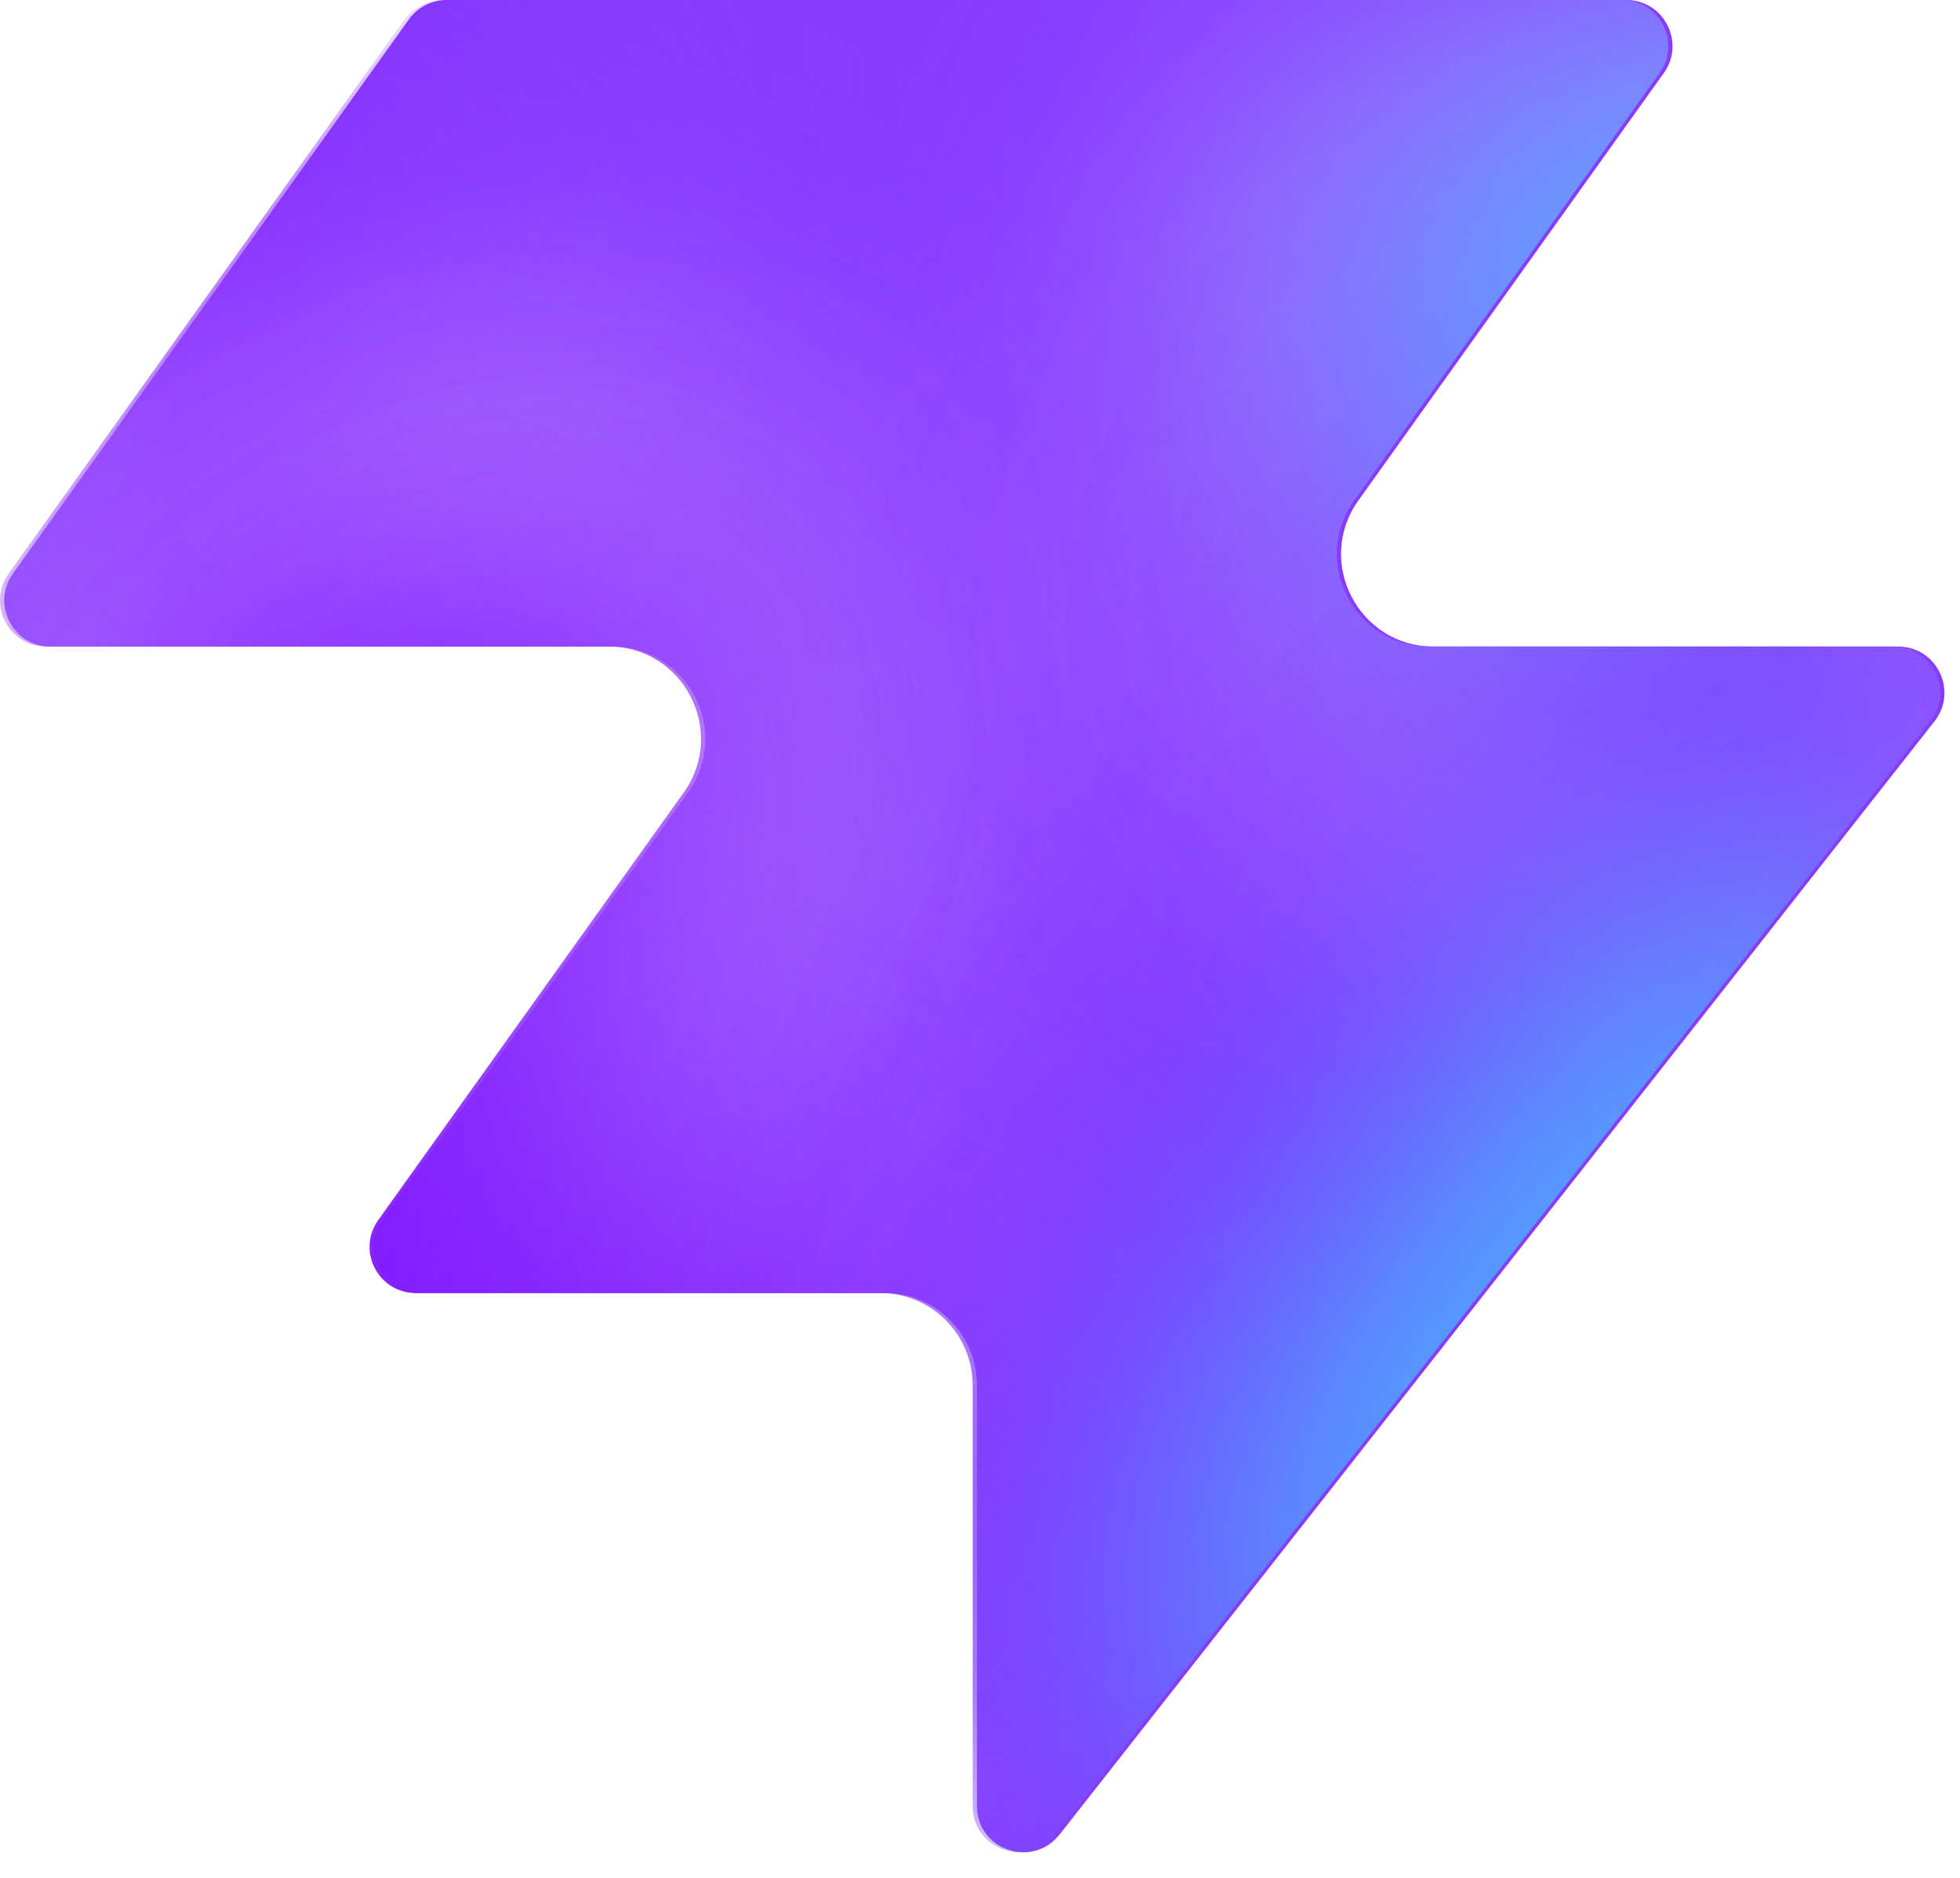
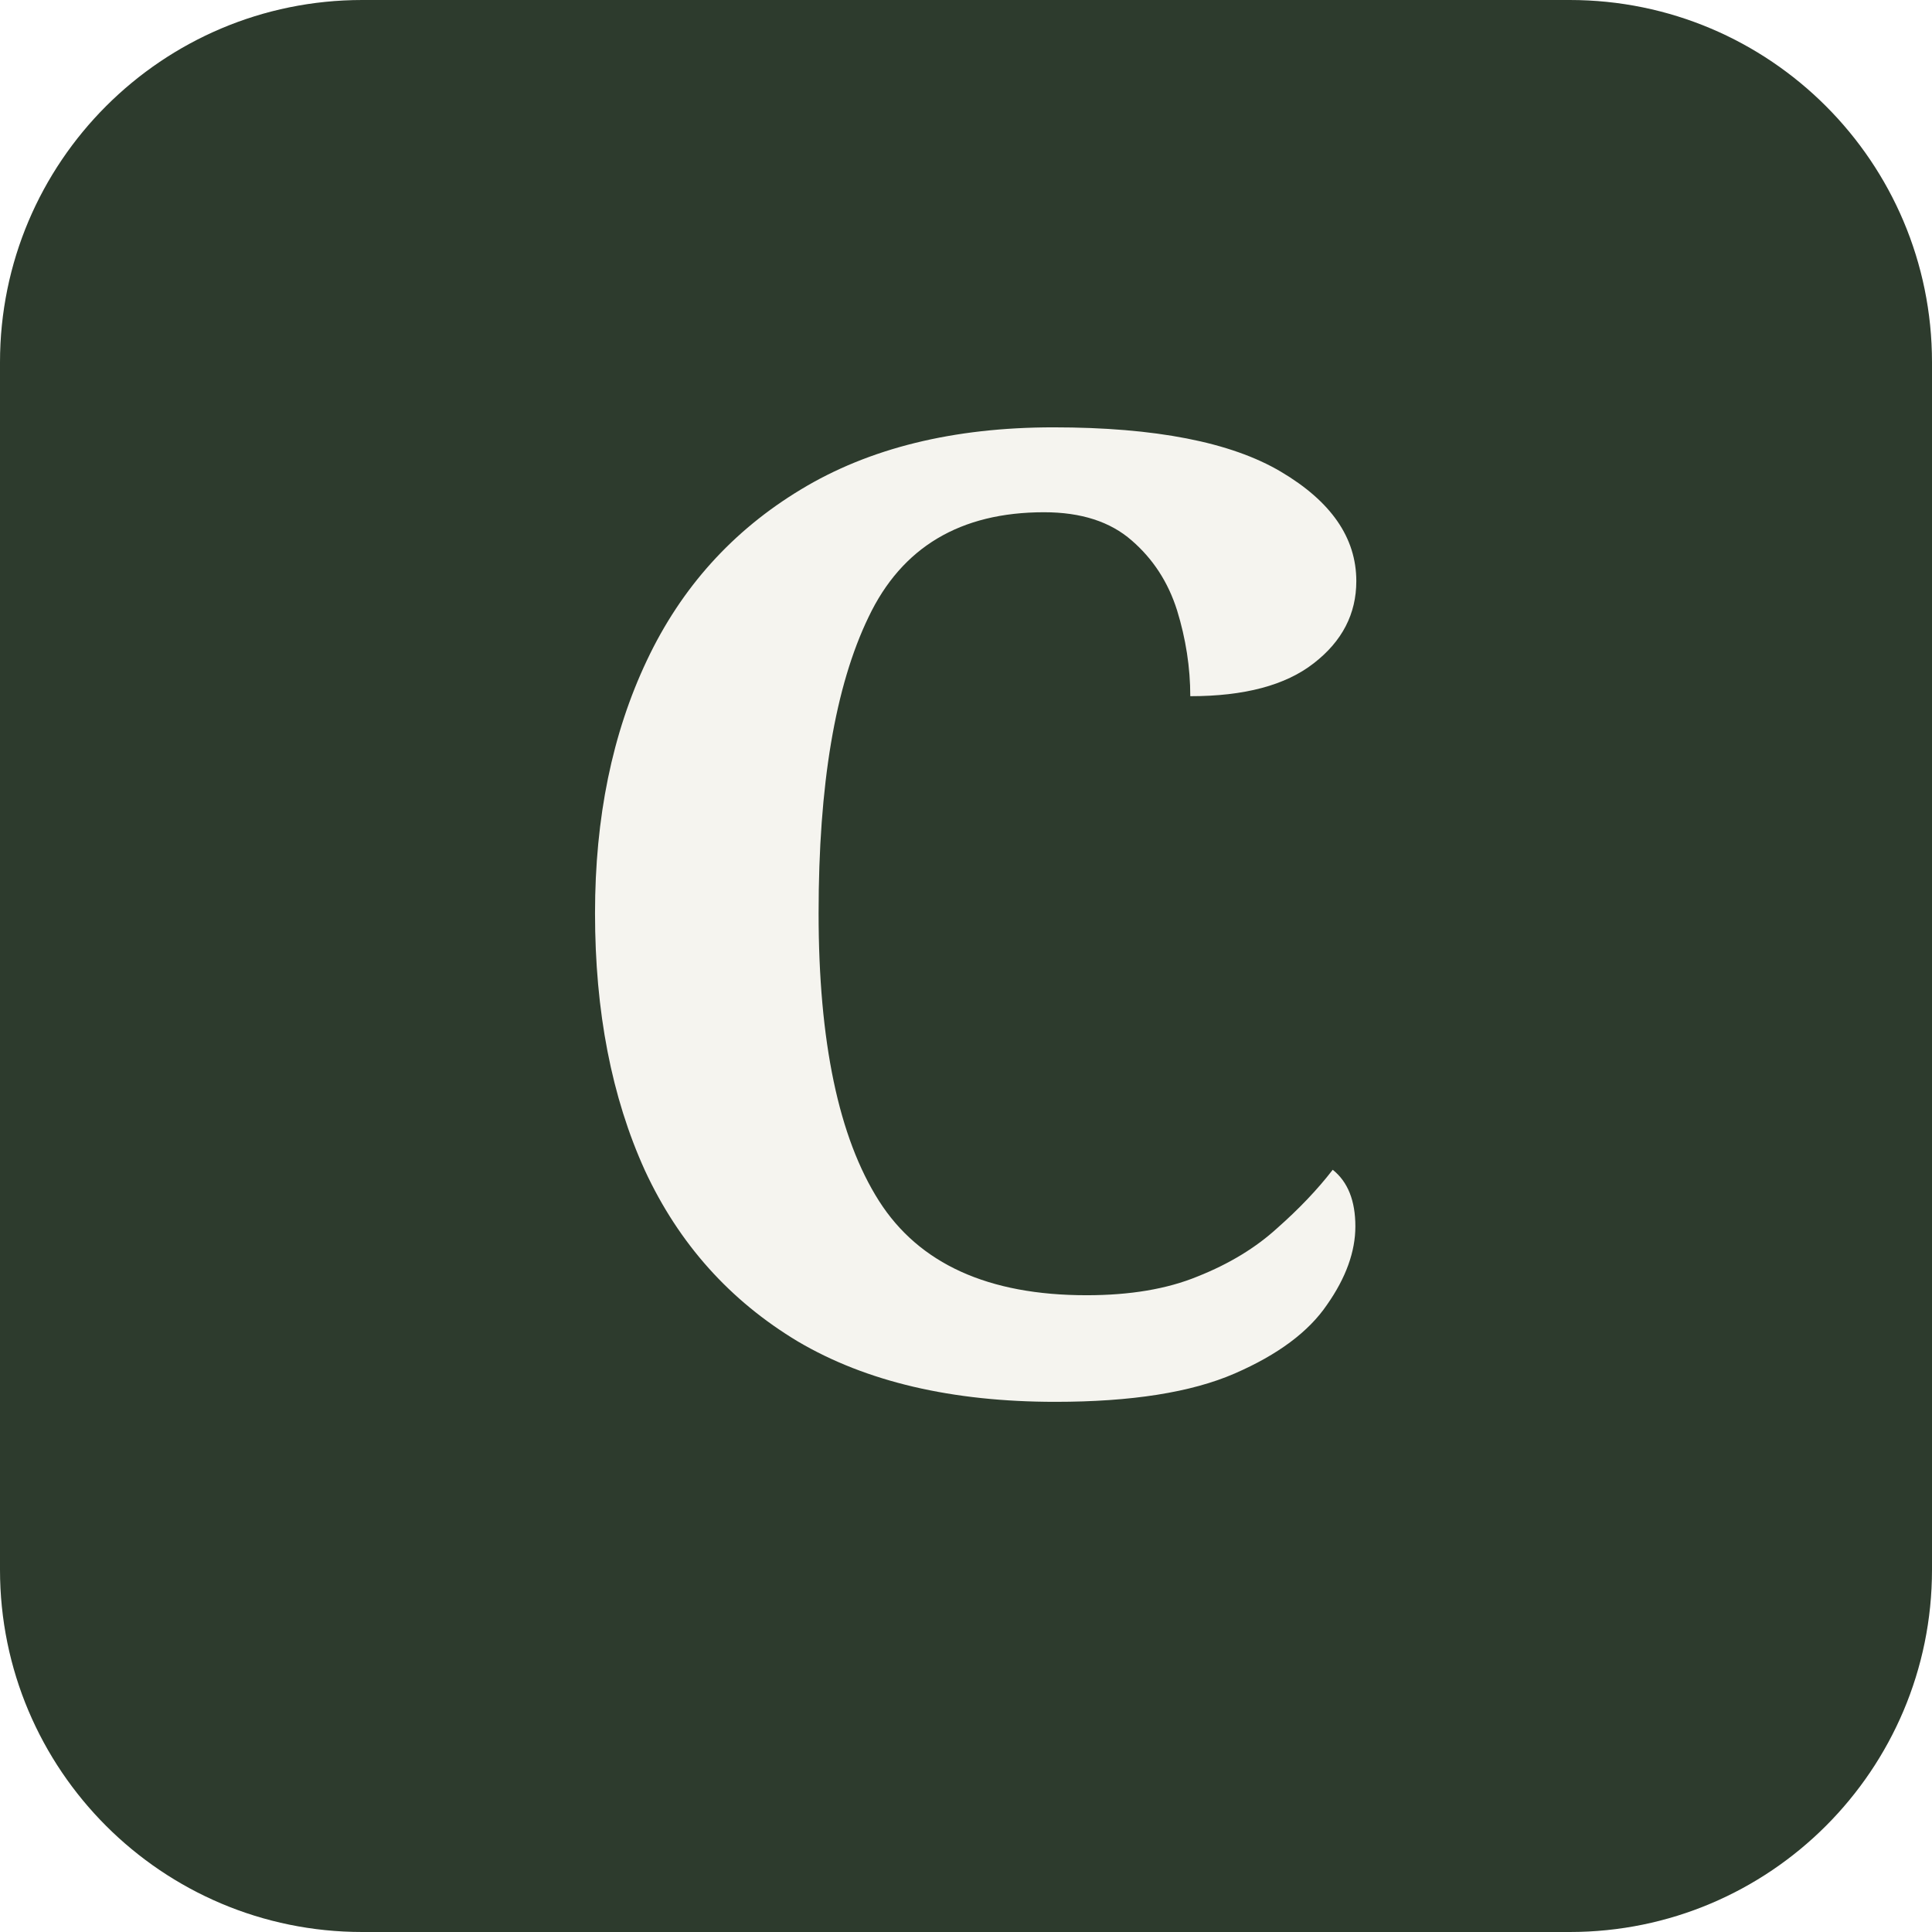
- <svg xmlns="http://www.w3.org/2000/svg" width="48" height="46" fill="none" viewBox="0 0 48 46">
-   <path fill="#863bff" d="M25.946 44.938c-.664.845-2.021.375-2.021-.698V33.937a2.26 2.26 0 0 0-2.262-2.262H10.287c-.92 0-1.456-1.04-.92-1.788l7.48-10.471c1.07-1.497 0-3.578-1.842-3.578H1.237c-.92 0-1.456-1.04-.92-1.788L10.013.474c.214-.297.556-.474.92-.474h28.894c.92 0 1.456 1.04.92 1.788l-7.48 10.471c-1.07 1.498 0 3.579 1.842 3.579h11.377c.943 0 1.473 1.088.89 1.83L25.947 44.94z" style="fill:#863bff;fill:color(display-p3 .525 .23 1);fill-opacity:1" />
-   <mask id="a" width="48" height="46" x="0" y="0" maskUnits="userSpaceOnUse" style="mask-type:alpha">
-     <path fill="#000" d="M25.842 44.938c-.664.844-2.021.375-2.021-.698V33.937a2.26 2.26 0 0 0-2.262-2.262H10.183c-.92 0-1.456-1.04-.92-1.788l7.48-10.471c1.07-1.498 0-3.579-1.842-3.579H1.133c-.92 0-1.456-1.04-.92-1.787L9.91.473c.214-.297.556-.474.92-.474h28.894c.92 0 1.456 1.04.92 1.788l-7.48 10.471c-1.07 1.498 0 3.578 1.842 3.578h11.377c.943 0 1.473 1.088.89 1.832L25.843 44.94z" style="fill:#000;fill-opacity:1" />
-   </mask>
-   <g mask="url(#a)">
-     <g filter="url(#b)">
-       <ellipse cx="5.508" cy="14.704" fill="#ede6ff" rx="5.508" ry="14.704" style="fill:#ede6ff;fill:color(display-p3 .927 .903 1);fill-opacity:1" transform="matrix(.00324 1 1 -.00324 -4.47 31.516)" />
-     </g>
-     <g filter="url(#c)">
-       <ellipse cx="10.399" cy="29.851" fill="#ede6ff" rx="10.399" ry="29.851" style="fill:#ede6ff;fill:color(display-p3 .927 .903 1);fill-opacity:1" transform="matrix(.00324 1 1 -.00324 -39.328 7.883)" />
-     </g>
-     <g filter="url(#d)">
-       <ellipse cx="5.508" cy="30.487" fill="#7e14ff" rx="5.508" ry="30.487" style="fill:#7e14ff;fill:color(display-p3 .492 .077 1);fill-opacity:1" transform="rotate(89.814 -25.913 -14.639)scale(1 -1)" />
-     </g>
-     <g filter="url(#e)">
-       <ellipse cx="5.508" cy="30.599" fill="#7e14ff" rx="5.508" ry="30.599" style="fill:#7e14ff;fill:color(display-p3 .492 .077 1);fill-opacity:1" transform="rotate(89.814 -32.644 -3.334)scale(1 -1)" />
-     </g>
-     <g filter="url(#f)">
-       <ellipse cx="5.508" cy="30.599" fill="#7e14ff" rx="5.508" ry="30.599" style="fill:#7e14ff;fill:color(display-p3 .492 .077 1);fill-opacity:1" transform="matrix(.00324 1 1 -.00324 -34.34 30.47)" />
-     </g>
-     <g filter="url(#g)">
-       <ellipse cx="14.072" cy="22.078" fill="#ede6ff" rx="14.072" ry="22.078" style="fill:#ede6ff;fill:color(display-p3 .927 .903 1);fill-opacity:1" transform="rotate(93.35 24.506 48.493)scale(-1 1)" />
-     </g>
-     <g filter="url(#h)">
-       <ellipse cx="3.47" cy="21.501" fill="#7e14ff" rx="3.47" ry="21.501" style="fill:#7e14ff;fill:color(display-p3 .492 .077 1);fill-opacity:1" transform="rotate(89.009 28.708 47.59)scale(-1 1)" />
-     </g>
-     <g filter="url(#i)">
-       <ellipse cx="3.47" cy="21.501" fill="#7e14ff" rx="3.47" ry="21.501" style="fill:#7e14ff;fill:color(display-p3 .492 .077 1);fill-opacity:1" transform="rotate(89.009 28.708 47.59)scale(-1 1)" />
-     </g>
-     <g filter="url(#j)">
-       <ellipse cx=".387" cy="8.972" fill="#7e14ff" rx="4.407" ry="29.108" style="fill:#7e14ff;fill:color(display-p3 .492 .077 1);fill-opacity:1" transform="rotate(39.51 .387 8.972)" />
-     </g>
-     <g filter="url(#k)">
-       <ellipse cx="47.523" cy="-6.092" fill="#7e14ff" rx="4.407" ry="29.108" style="fill:#7e14ff;fill:color(display-p3 .492 .077 1);fill-opacity:1" transform="rotate(37.892 47.523 -6.092)" />
-     </g>
-     <g filter="url(#l)">
-       <ellipse cx="41.412" cy="6.333" fill="#47bfff" rx="5.971" ry="9.665" style="fill:#47bfff;fill:color(display-p3 .28 .748 1);fill-opacity:1" transform="rotate(37.892 41.412 6.333)" />
-     </g>
-     <g filter="url(#m)">
-       <ellipse cx="-1.879" cy="38.332" fill="#7e14ff" rx="4.407" ry="29.108" style="fill:#7e14ff;fill:color(display-p3 .492 .077 1);fill-opacity:1" transform="rotate(37.892 -1.88 38.332)" />
-     </g>
-     <g filter="url(#n)">
-       <ellipse cx="-1.879" cy="38.332" fill="#7e14ff" rx="4.407" ry="29.108" style="fill:#7e14ff;fill:color(display-p3 .492 .077 1);fill-opacity:1" transform="rotate(37.892 -1.88 38.332)" />
-     </g>
-     <g filter="url(#o)">
-       <ellipse cx="35.651" cy="29.907" fill="#7e14ff" rx="4.407" ry="29.108" style="fill:#7e14ff;fill:color(display-p3 .492 .077 1);fill-opacity:1" transform="rotate(37.892 35.651 29.907)" />
-     </g>
-     <g filter="url(#p)">
-       <ellipse cx="38.418" cy="32.4" fill="#47bfff" rx="5.971" ry="15.297" style="fill:#47bfff;fill:color(display-p3 .28 .748 1);fill-opacity:1" transform="rotate(37.892 38.418 32.4)" />
-     </g>
-   </g>
-   <defs>
-     <filter id="b" width="60.045" height="41.654" x="-19.77" y="16.149" color-interpolation-filters="sRGB" filterUnits="userSpaceOnUse">
-       <feFlood flood-opacity="0" result="BackgroundImageFix" />
-       <feBlend in="SourceGraphic" in2="BackgroundImageFix" result="shape" />
-       <feGaussianBlur result="effect1_foregroundBlur_2002_17158" stdDeviation="7.659" />
-     </filter>
-     <filter id="c" width="90.34" height="51.437" x="-54.613" y="-7.533" color-interpolation-filters="sRGB" filterUnits="userSpaceOnUse">
-       <feFlood flood-opacity="0" result="BackgroundImageFix" />
-       <feBlend in="SourceGraphic" in2="BackgroundImageFix" result="shape" />
-       <feGaussianBlur result="effect1_foregroundBlur_2002_17158" stdDeviation="7.659" />
-     </filter>
-     <filter id="d" width="79.355" height="29.4" x="-49.64" y="2.03" color-interpolation-filters="sRGB" filterUnits="userSpaceOnUse">
-       <feFlood flood-opacity="0" result="BackgroundImageFix" />
-       <feBlend in="SourceGraphic" in2="BackgroundImageFix" result="shape" />
-       <feGaussianBlur result="effect1_foregroundBlur_2002_17158" stdDeviation="4.596" />
-     </filter>
-     <filter id="e" width="79.579" height="29.4" x="-45.045" y="20.029" color-interpolation-filters="sRGB" filterUnits="userSpaceOnUse">
-       <feFlood flood-opacity="0" result="BackgroundImageFix" />
-       <feBlend in="SourceGraphic" in2="BackgroundImageFix" result="shape" />
-       <feGaussianBlur result="effect1_foregroundBlur_2002_17158" stdDeviation="4.596" />
-     </filter>
-     <filter id="f" width="79.579" height="29.4" x="-43.513" y="21.178" color-interpolation-filters="sRGB" filterUnits="userSpaceOnUse">
-       <feFlood flood-opacity="0" result="BackgroundImageFix" />
-       <feBlend in="SourceGraphic" in2="BackgroundImageFix" result="shape" />
-       <feGaussianBlur result="effect1_foregroundBlur_2002_17158" stdDeviation="4.596" />
-     </filter>
-     <filter id="g" width="74.749" height="58.852" x="15.756" y="-17.901" color-interpolation-filters="sRGB" filterUnits="userSpaceOnUse">
-       <feFlood flood-opacity="0" result="BackgroundImageFix" />
-       <feBlend in="SourceGraphic" in2="BackgroundImageFix" result="shape" />
-       <feGaussianBlur result="effect1_foregroundBlur_2002_17158" stdDeviation="7.659" />
-     </filter>
-     <filter id="h" width="61.377" height="25.362" x="23.548" y="2.284" color-interpolation-filters="sRGB" filterUnits="userSpaceOnUse">
-       <feFlood flood-opacity="0" result="BackgroundImageFix" />
-       <feBlend in="SourceGraphic" in2="BackgroundImageFix" result="shape" />
-       <feGaussianBlur result="effect1_foregroundBlur_2002_17158" stdDeviation="4.596" />
-     </filter>
-     <filter id="i" width="61.377" height="25.362" x="23.548" y="2.284" color-interpolation-filters="sRGB" filterUnits="userSpaceOnUse">
-       <feFlood flood-opacity="0" result="BackgroundImageFix" />
-       <feBlend in="SourceGraphic" in2="BackgroundImageFix" result="shape" />
-       <feGaussianBlur result="effect1_foregroundBlur_2002_17158" stdDeviation="4.596" />
-     </filter>
-     <filter id="j" width="56.045" height="63.649" x="-27.636" y="-22.853" color-interpolation-filters="sRGB" filterUnits="userSpaceOnUse">
-       <feFlood flood-opacity="0" result="BackgroundImageFix" />
-       <feBlend in="SourceGraphic" in2="BackgroundImageFix" result="shape" />
-       <feGaussianBlur result="effect1_foregroundBlur_2002_17158" stdDeviation="4.596" />
-     </filter>
-     <filter id="k" width="54.814" height="64.646" x="20.116" y="-38.415" color-interpolation-filters="sRGB" filterUnits="userSpaceOnUse">
-       <feFlood flood-opacity="0" result="BackgroundImageFix" />
-       <feBlend in="SourceGraphic" in2="BackgroundImageFix" result="shape" />
-       <feGaussianBlur result="effect1_foregroundBlur_2002_17158" stdDeviation="4.596" />
-     </filter>
-     <filter id="l" width="33.541" height="35.313" x="24.641" y="-11.323" color-interpolation-filters="sRGB" filterUnits="userSpaceOnUse">
-       <feFlood flood-opacity="0" result="BackgroundImageFix" />
-       <feBlend in="SourceGraphic" in2="BackgroundImageFix" result="shape" />
-       <feGaussianBlur result="effect1_foregroundBlur_2002_17158" stdDeviation="4.596" />
-     </filter>
-     <filter id="m" width="54.814" height="64.646" x="-29.286" y="6.009" color-interpolation-filters="sRGB" filterUnits="userSpaceOnUse">
-       <feFlood flood-opacity="0" result="BackgroundImageFix" />
-       <feBlend in="SourceGraphic" in2="BackgroundImageFix" result="shape" />
-       <feGaussianBlur result="effect1_foregroundBlur_2002_17158" stdDeviation="4.596" />
-     </filter>
-     <filter id="n" width="54.814" height="64.646" x="-29.286" y="6.009" color-interpolation-filters="sRGB" filterUnits="userSpaceOnUse">
-       <feFlood flood-opacity="0" result="BackgroundImageFix" />
-       <feBlend in="SourceGraphic" in2="BackgroundImageFix" result="shape" />
-       <feGaussianBlur result="effect1_foregroundBlur_2002_17158" stdDeviation="4.596" />
-     </filter>
-     <filter id="o" width="54.814" height="64.646" x="8.244" y="-2.416" color-interpolation-filters="sRGB" filterUnits="userSpaceOnUse">
-       <feFlood flood-opacity="0" result="BackgroundImageFix" />
-       <feBlend in="SourceGraphic" in2="BackgroundImageFix" result="shape" />
-       <feGaussianBlur result="effect1_foregroundBlur_2002_17158" stdDeviation="4.596" />
-     </filter>
-     <filter id="p" width="39.409" height="43.623" x="18.713" y="10.588" color-interpolation-filters="sRGB" filterUnits="userSpaceOnUse">
-       <feFlood flood-opacity="0" result="BackgroundImageFix" />
-       <feBlend in="SourceGraphic" in2="BackgroundImageFix" result="shape" />
-       <feGaussianBlur result="effect1_foregroundBlur_2002_17158" stdDeviation="4.596" />
-     </filter>
-   </defs>
+ <svg xmlns="http://www.w3.org/2000/svg" viewBox="0 0 32 32">
+   <rect width="32" height="32" rx="6" fill="#2D3B2D" />
+   <text x="16" y="23" text-anchor="middle" font-family="Georgia, serif" font-size="22" font-weight="700" fill="#F5F4EF">C</text>
</svg>
